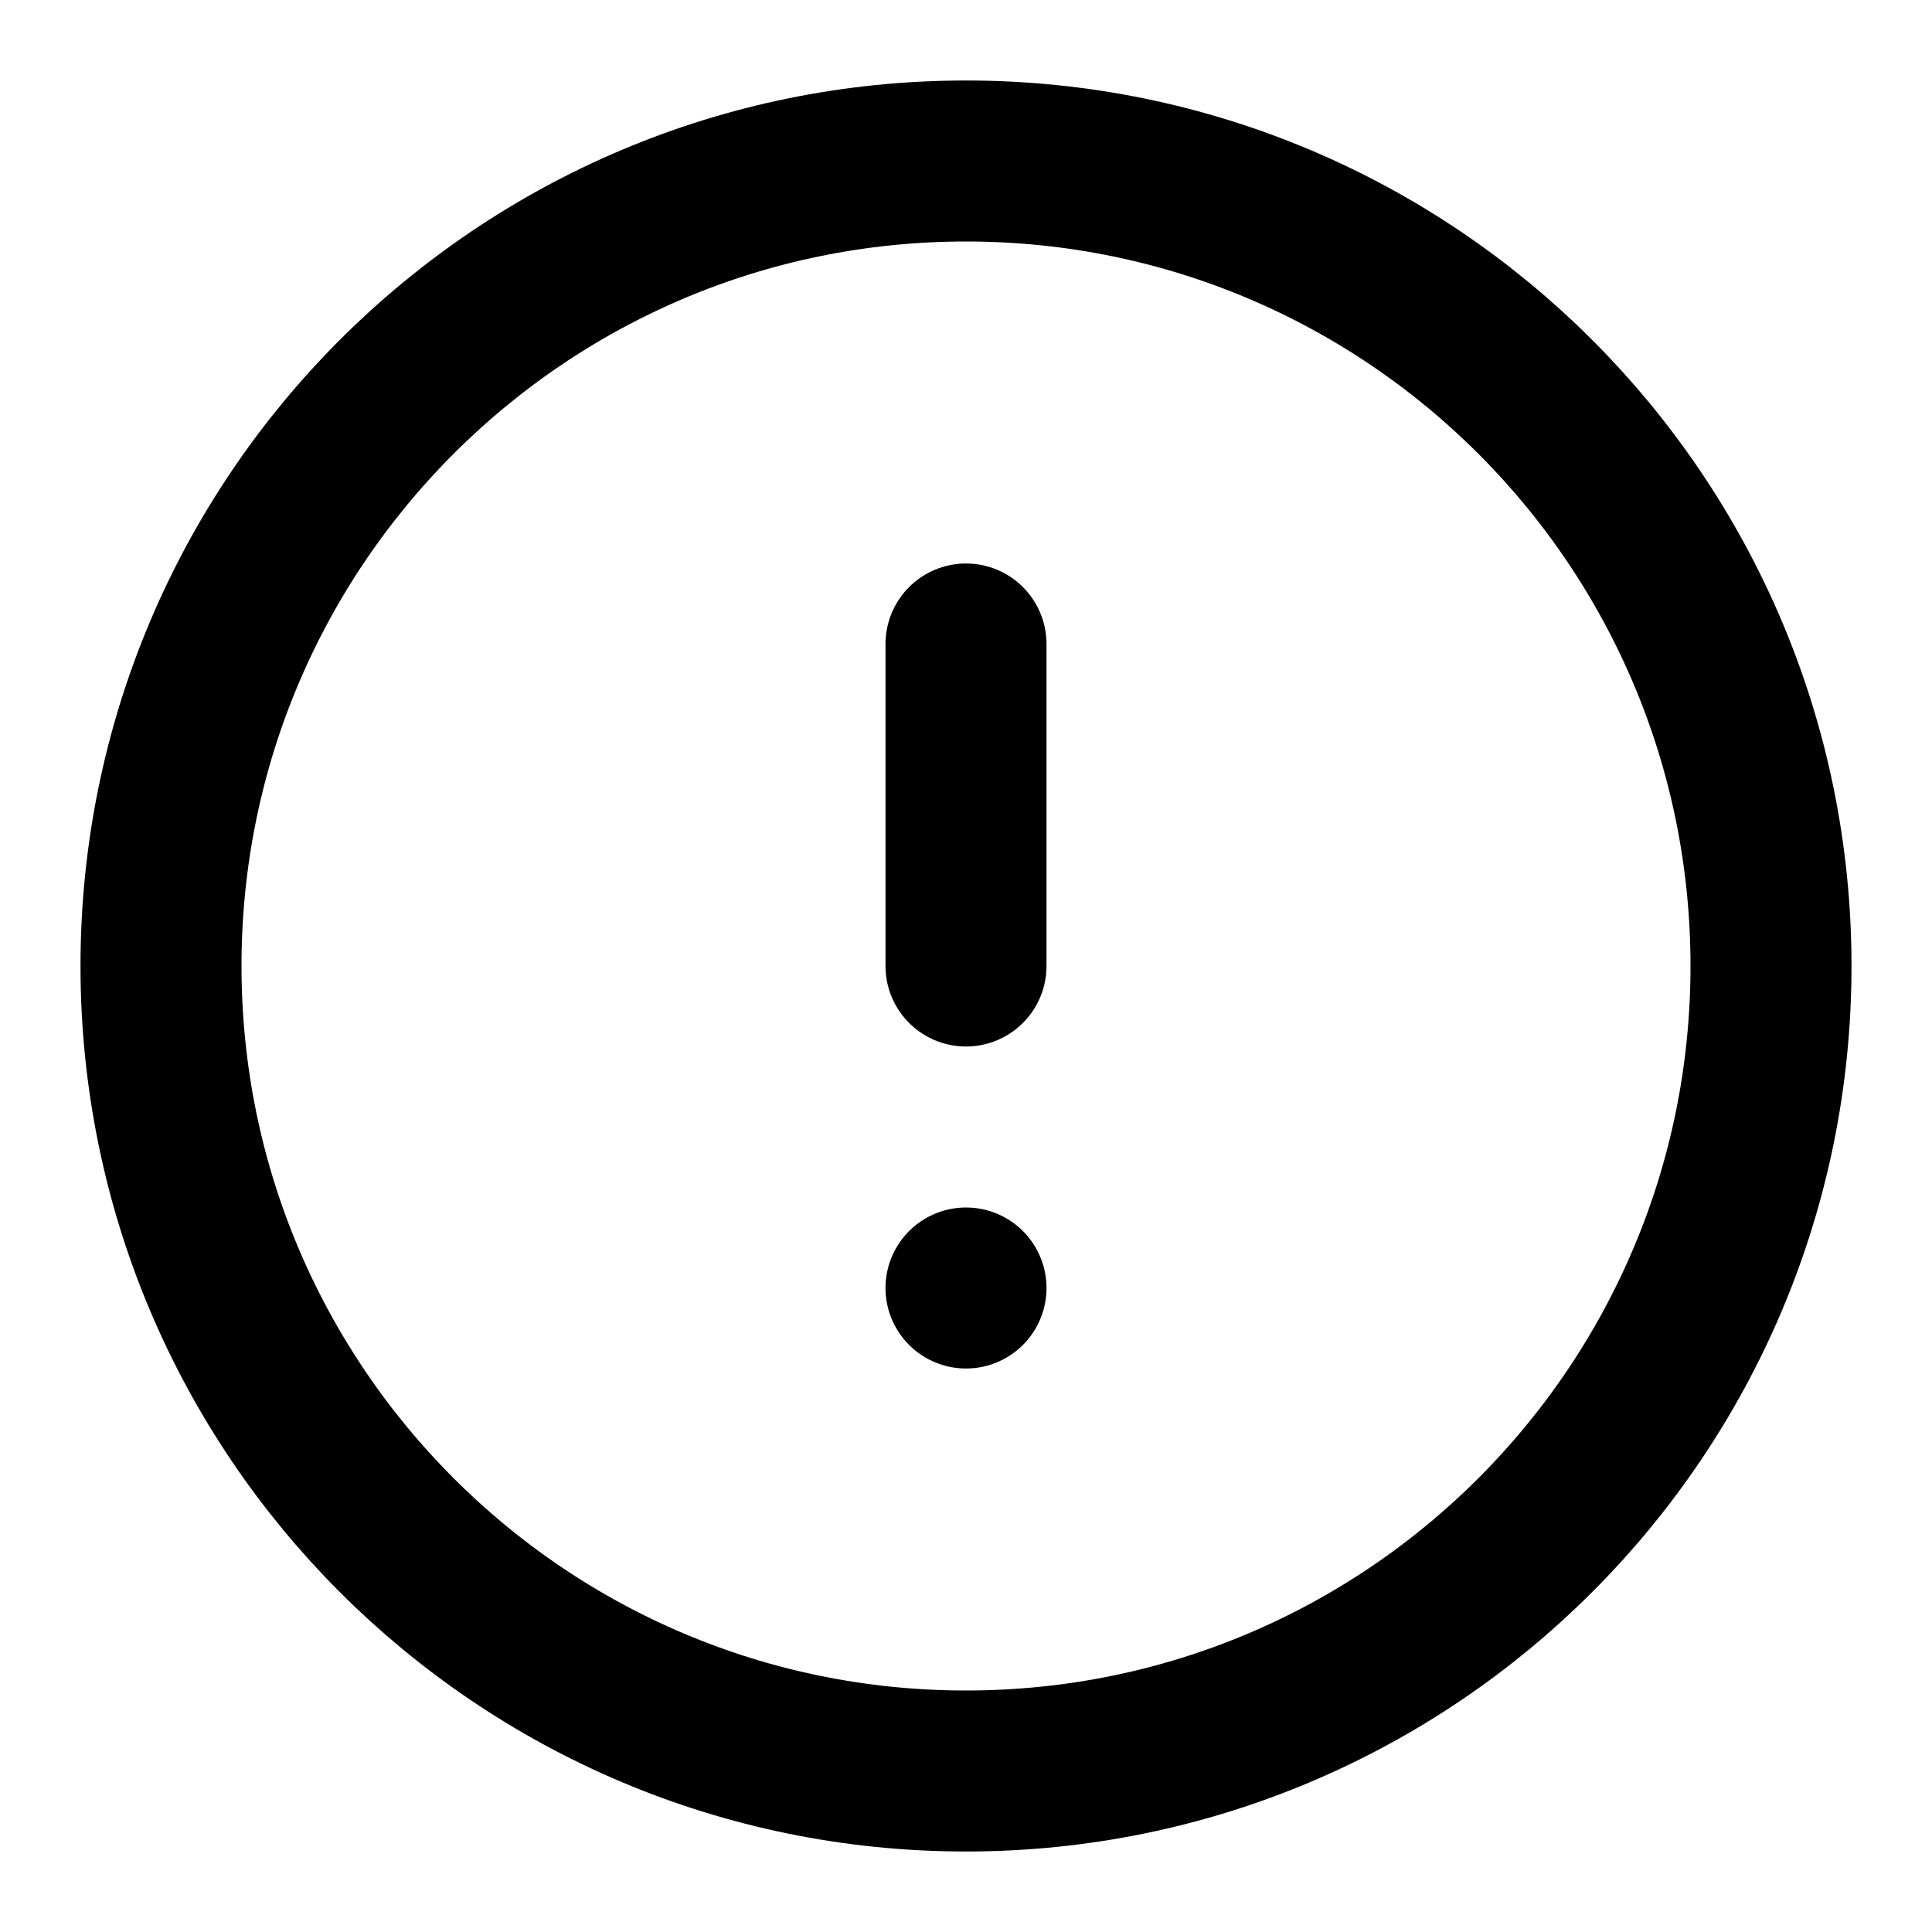
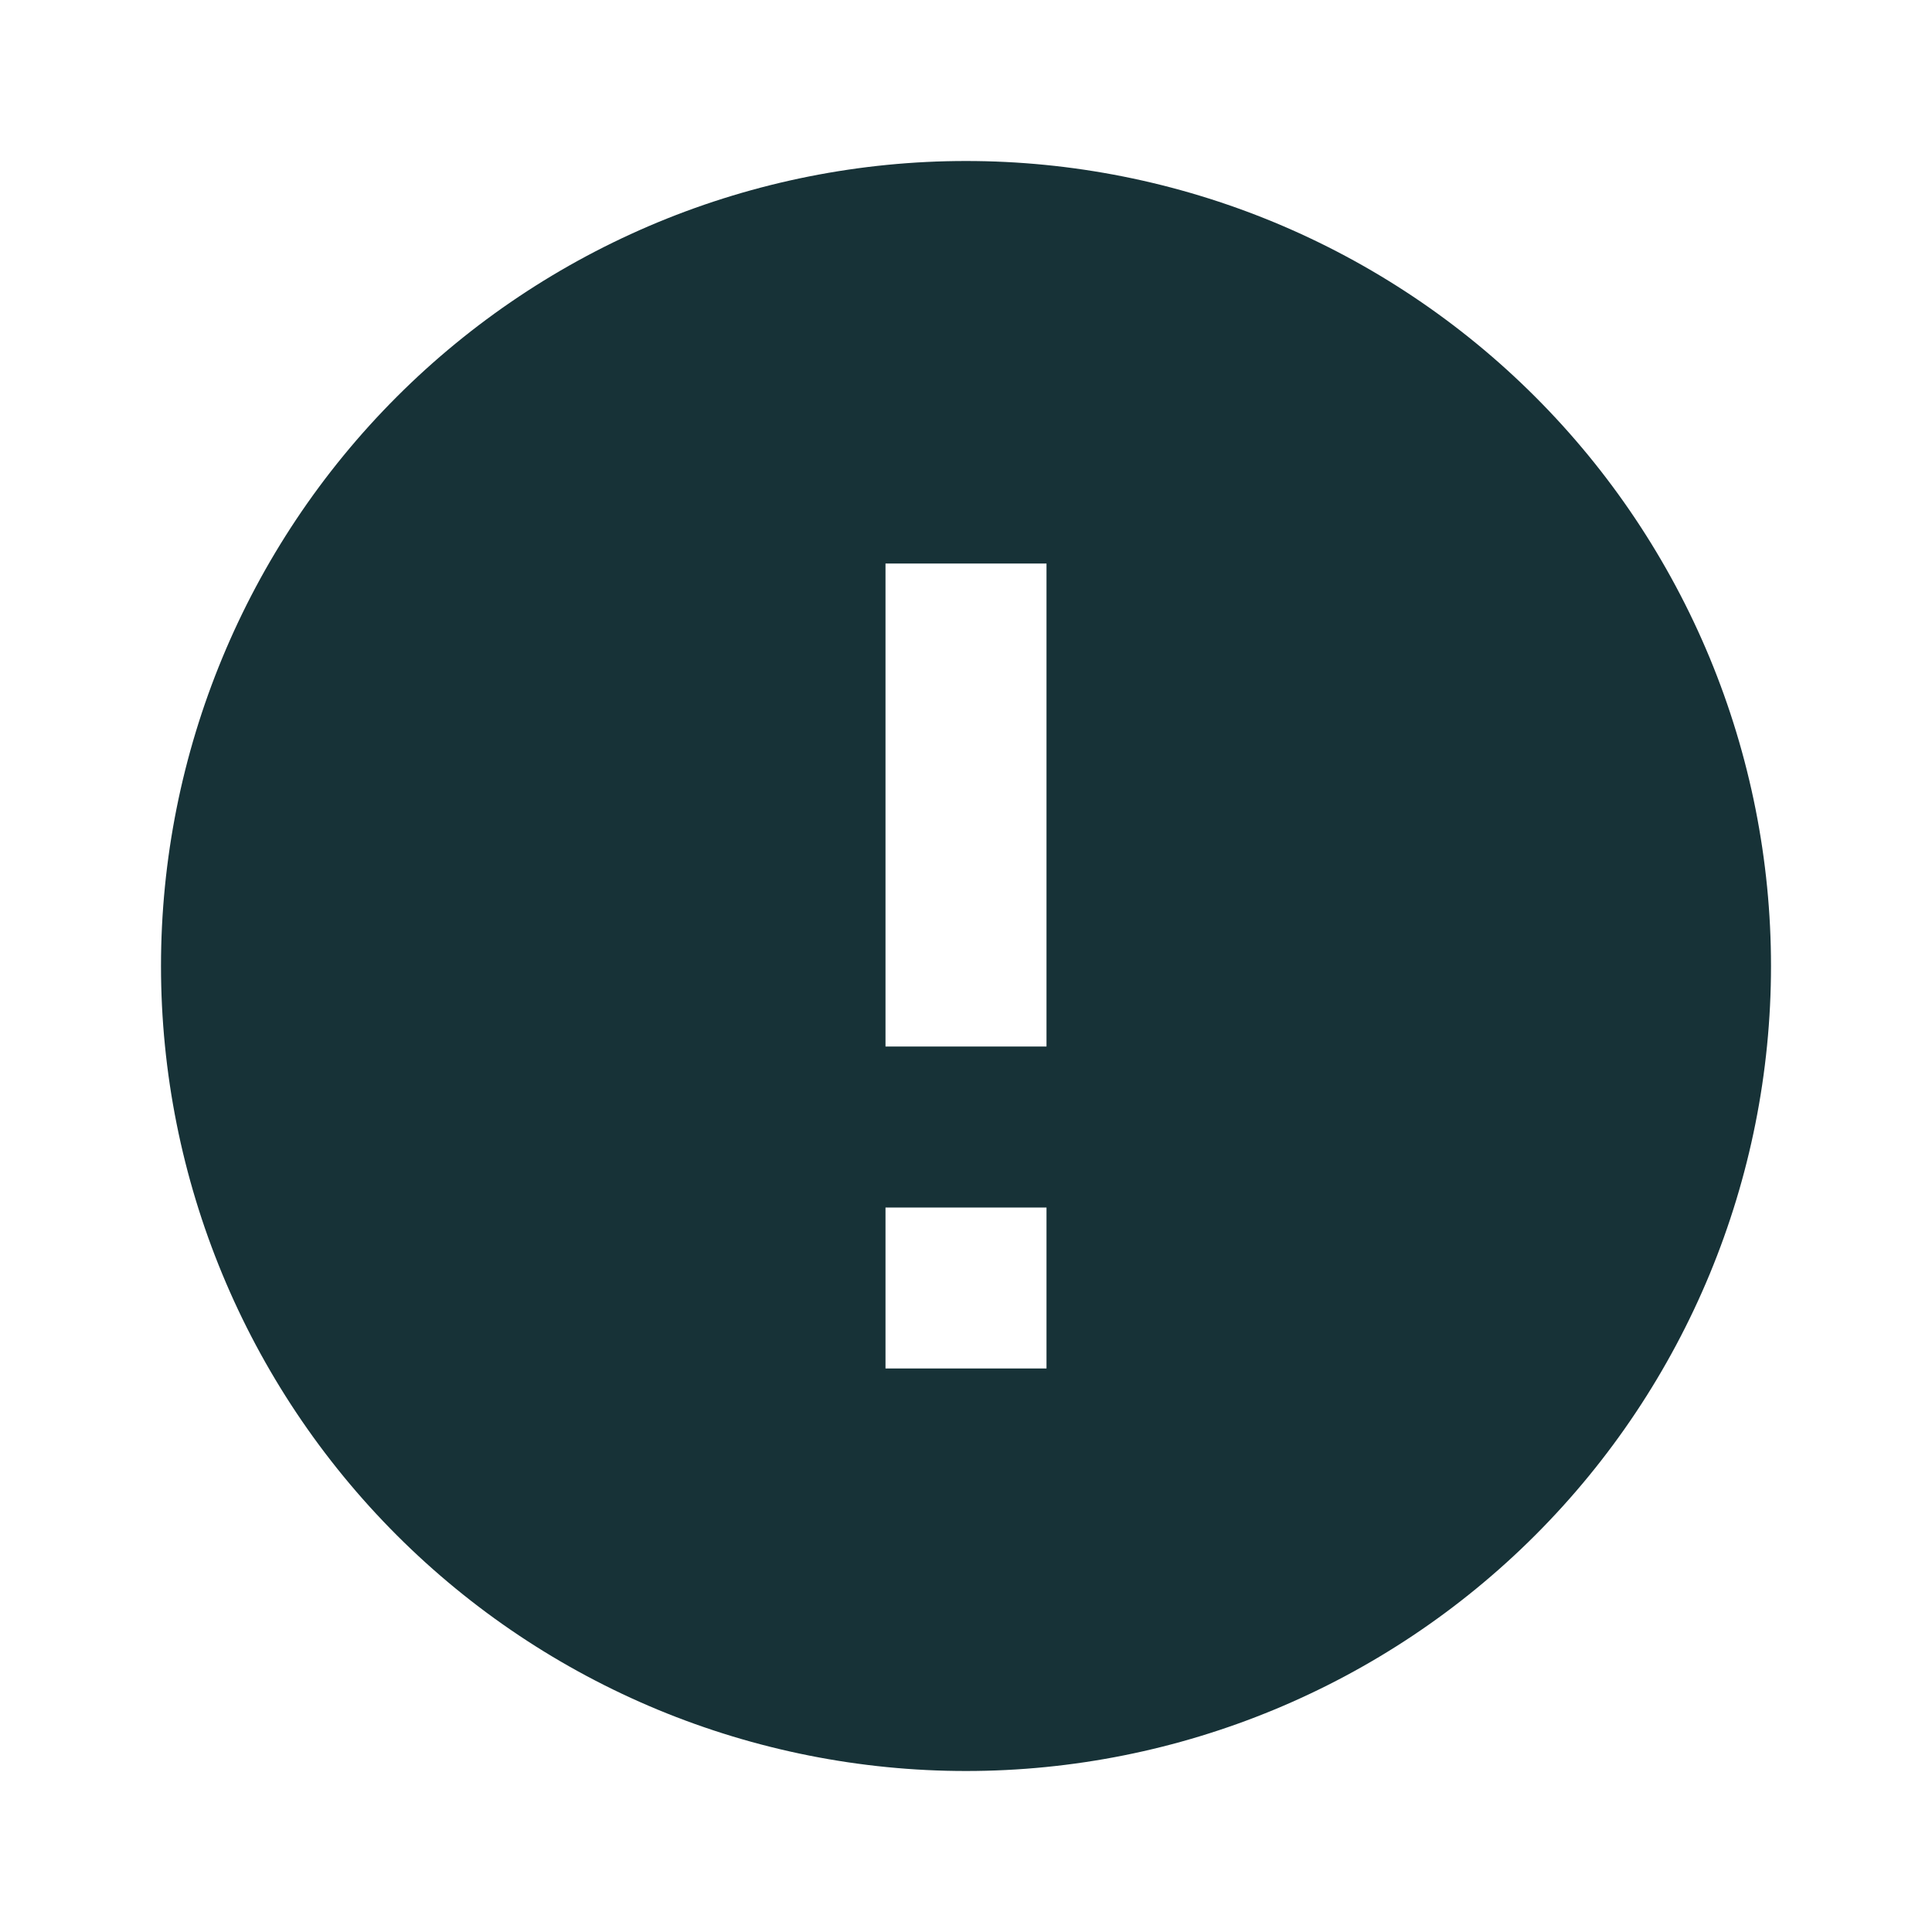
- <svg xmlns="http://www.w3.org/2000/svg" width="24" height="24" viewBox="0 0 24 24" fill="none" stroke="currentColor" stroke-width="2" stroke-linecap="round" stroke-linejoin="round" class="feather feather-alert-circle">
-   <circle cx="12" cy="12" r="10" />
-   <line x1="12" y1="8" x2="12" y2="12" />
-   <line x1="12" y1="16" x2="12" y2="16" />
+ <svg xmlns="http://www.w3.org/2000/svg" width="24" height="24" viewBox="0 0 24 24" fill="none">
+   <path d="M13 13H11V7H13V13ZM13 17H11V15H13V17ZM12 2C10.687 2 9.386 2.259 8.173 2.761C6.96 3.264 5.858 4 4.929 4.929C3.054 6.804 2 9.348 2 12C2 14.652 3.054 17.196 4.929 19.071C5.858 20 6.96 20.736 8.173 21.239C9.386 21.741 10.687 22 12 22C14.652 22 17.196 20.946 19.071 19.071C20.946 17.196 22 14.652 22 12C22 10.687 21.741 9.386 21.239 8.173C20.736 6.96 20 5.858 19.071 4.929C18.142 4 17.04 3.264 15.827 2.761C14.614 2.259 13.313 2 12 2Z" fill="#173237" />
</svg>
